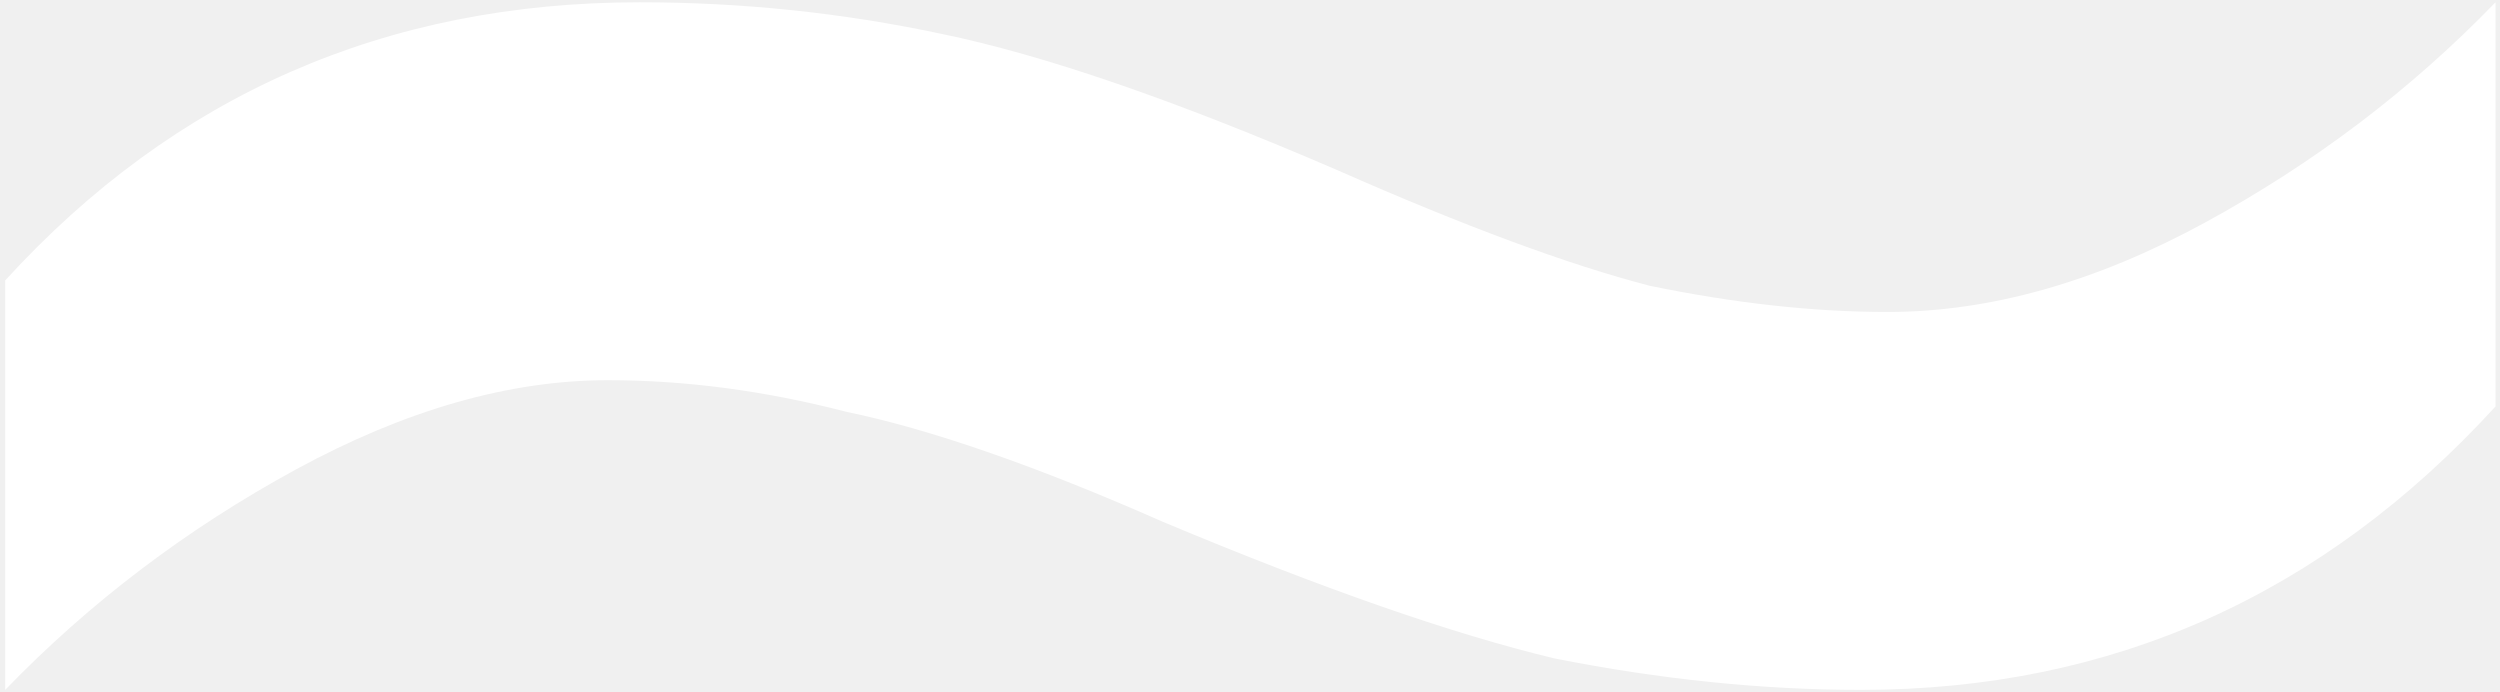
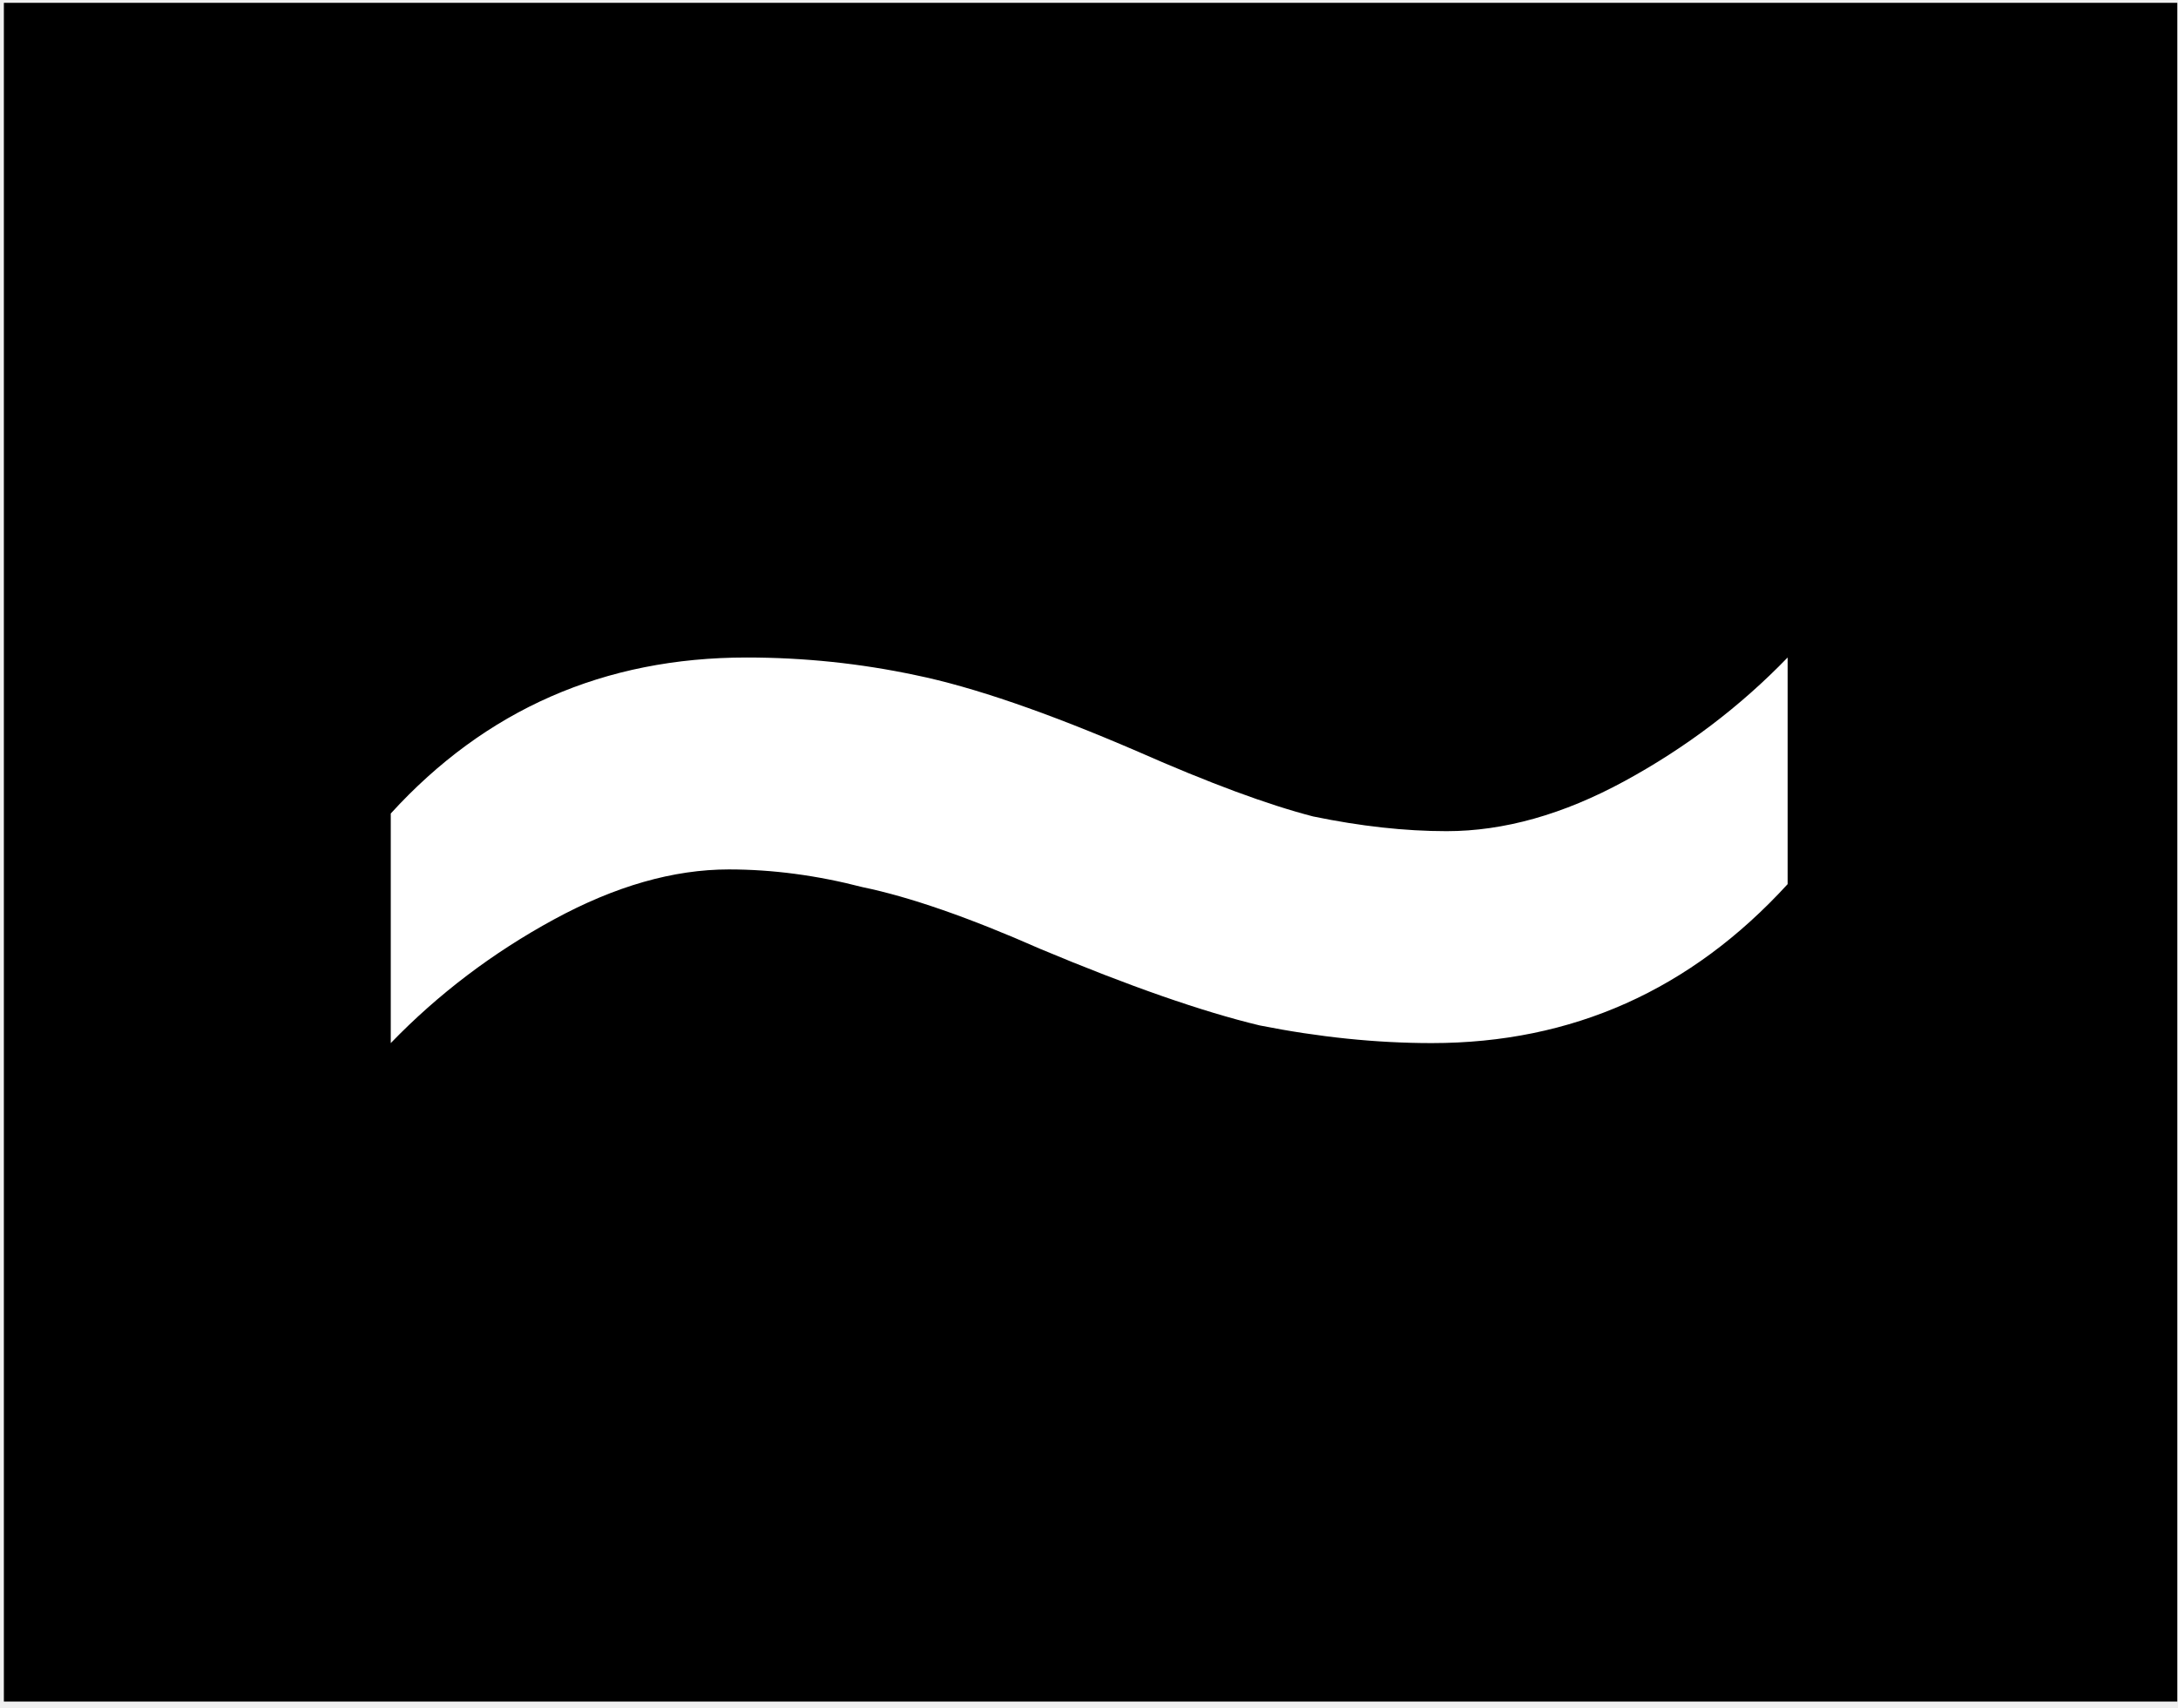
- <svg xmlns="http://www.w3.org/2000/svg" width="188" height="52" viewBox="0 0 188 52" fill="none">
-   <path d="M87.465 39.248C77.923 35.038 69.97 32.275 63.609 30.959C57.512 29.381 51.548 28.591 45.716 28.591C38.294 28.591 30.474 30.828 22.257 35.301C14.04 39.775 6.75 45.301 0.389 51.879V21.091C13.112 7.145 29.017 0.172 48.102 0.172C55.789 0.172 63.343 0.961 70.766 2.54C78.453 4.119 88.393 7.54 100.586 12.803C110.129 17.013 117.949 19.907 124.045 21.486C130.407 22.802 136.371 23.46 141.938 23.46C149.625 23.46 157.577 21.223 165.794 16.75C174.012 12.276 181.301 6.75 187.663 0.172V30.565C174.674 44.775 158.77 51.879 139.95 51.879C132.528 51.879 124.841 51.09 116.888 49.511C109.201 47.669 99.394 44.248 87.465 39.248Z" fill="white" />
+ <svg xmlns="http://www.w3.org/2000/svg" width="292" height="229" viewBox="0 0 292 229" fill="none">
+   <path d="M291.905 0.379H0.519V228.178H291.905V0.379Z" fill="black" />
+   <path d="M139.465 127.249C129.923 123.038 121.97 120.275 115.609 118.96C109.512 117.381 103.548 116.591 97.716 116.591C90.294 116.591 82.474 118.828 74.257 123.302C66.04 127.775 58.75 133.301 52.389 139.88V109.092C65.112 95.145 81.016 88.172 100.102 88.172C107.789 88.172 115.344 88.961 122.766 90.54C130.453 92.119 140.393 95.54 152.586 100.803C162.129 105.013 169.949 107.908 176.045 109.486C182.407 110.802 188.371 111.46 193.938 111.46C201.625 111.46 209.577 109.223 217.794 104.75C226.012 100.276 233.301 94.751 239.663 88.172V118.565C226.674 132.775 210.77 139.88 191.95 139.88C184.528 139.88 176.841 139.09 168.888 137.511C161.201 135.669 151.394 132.248 139.465 127.249Z" fill="white" />
</svg>
